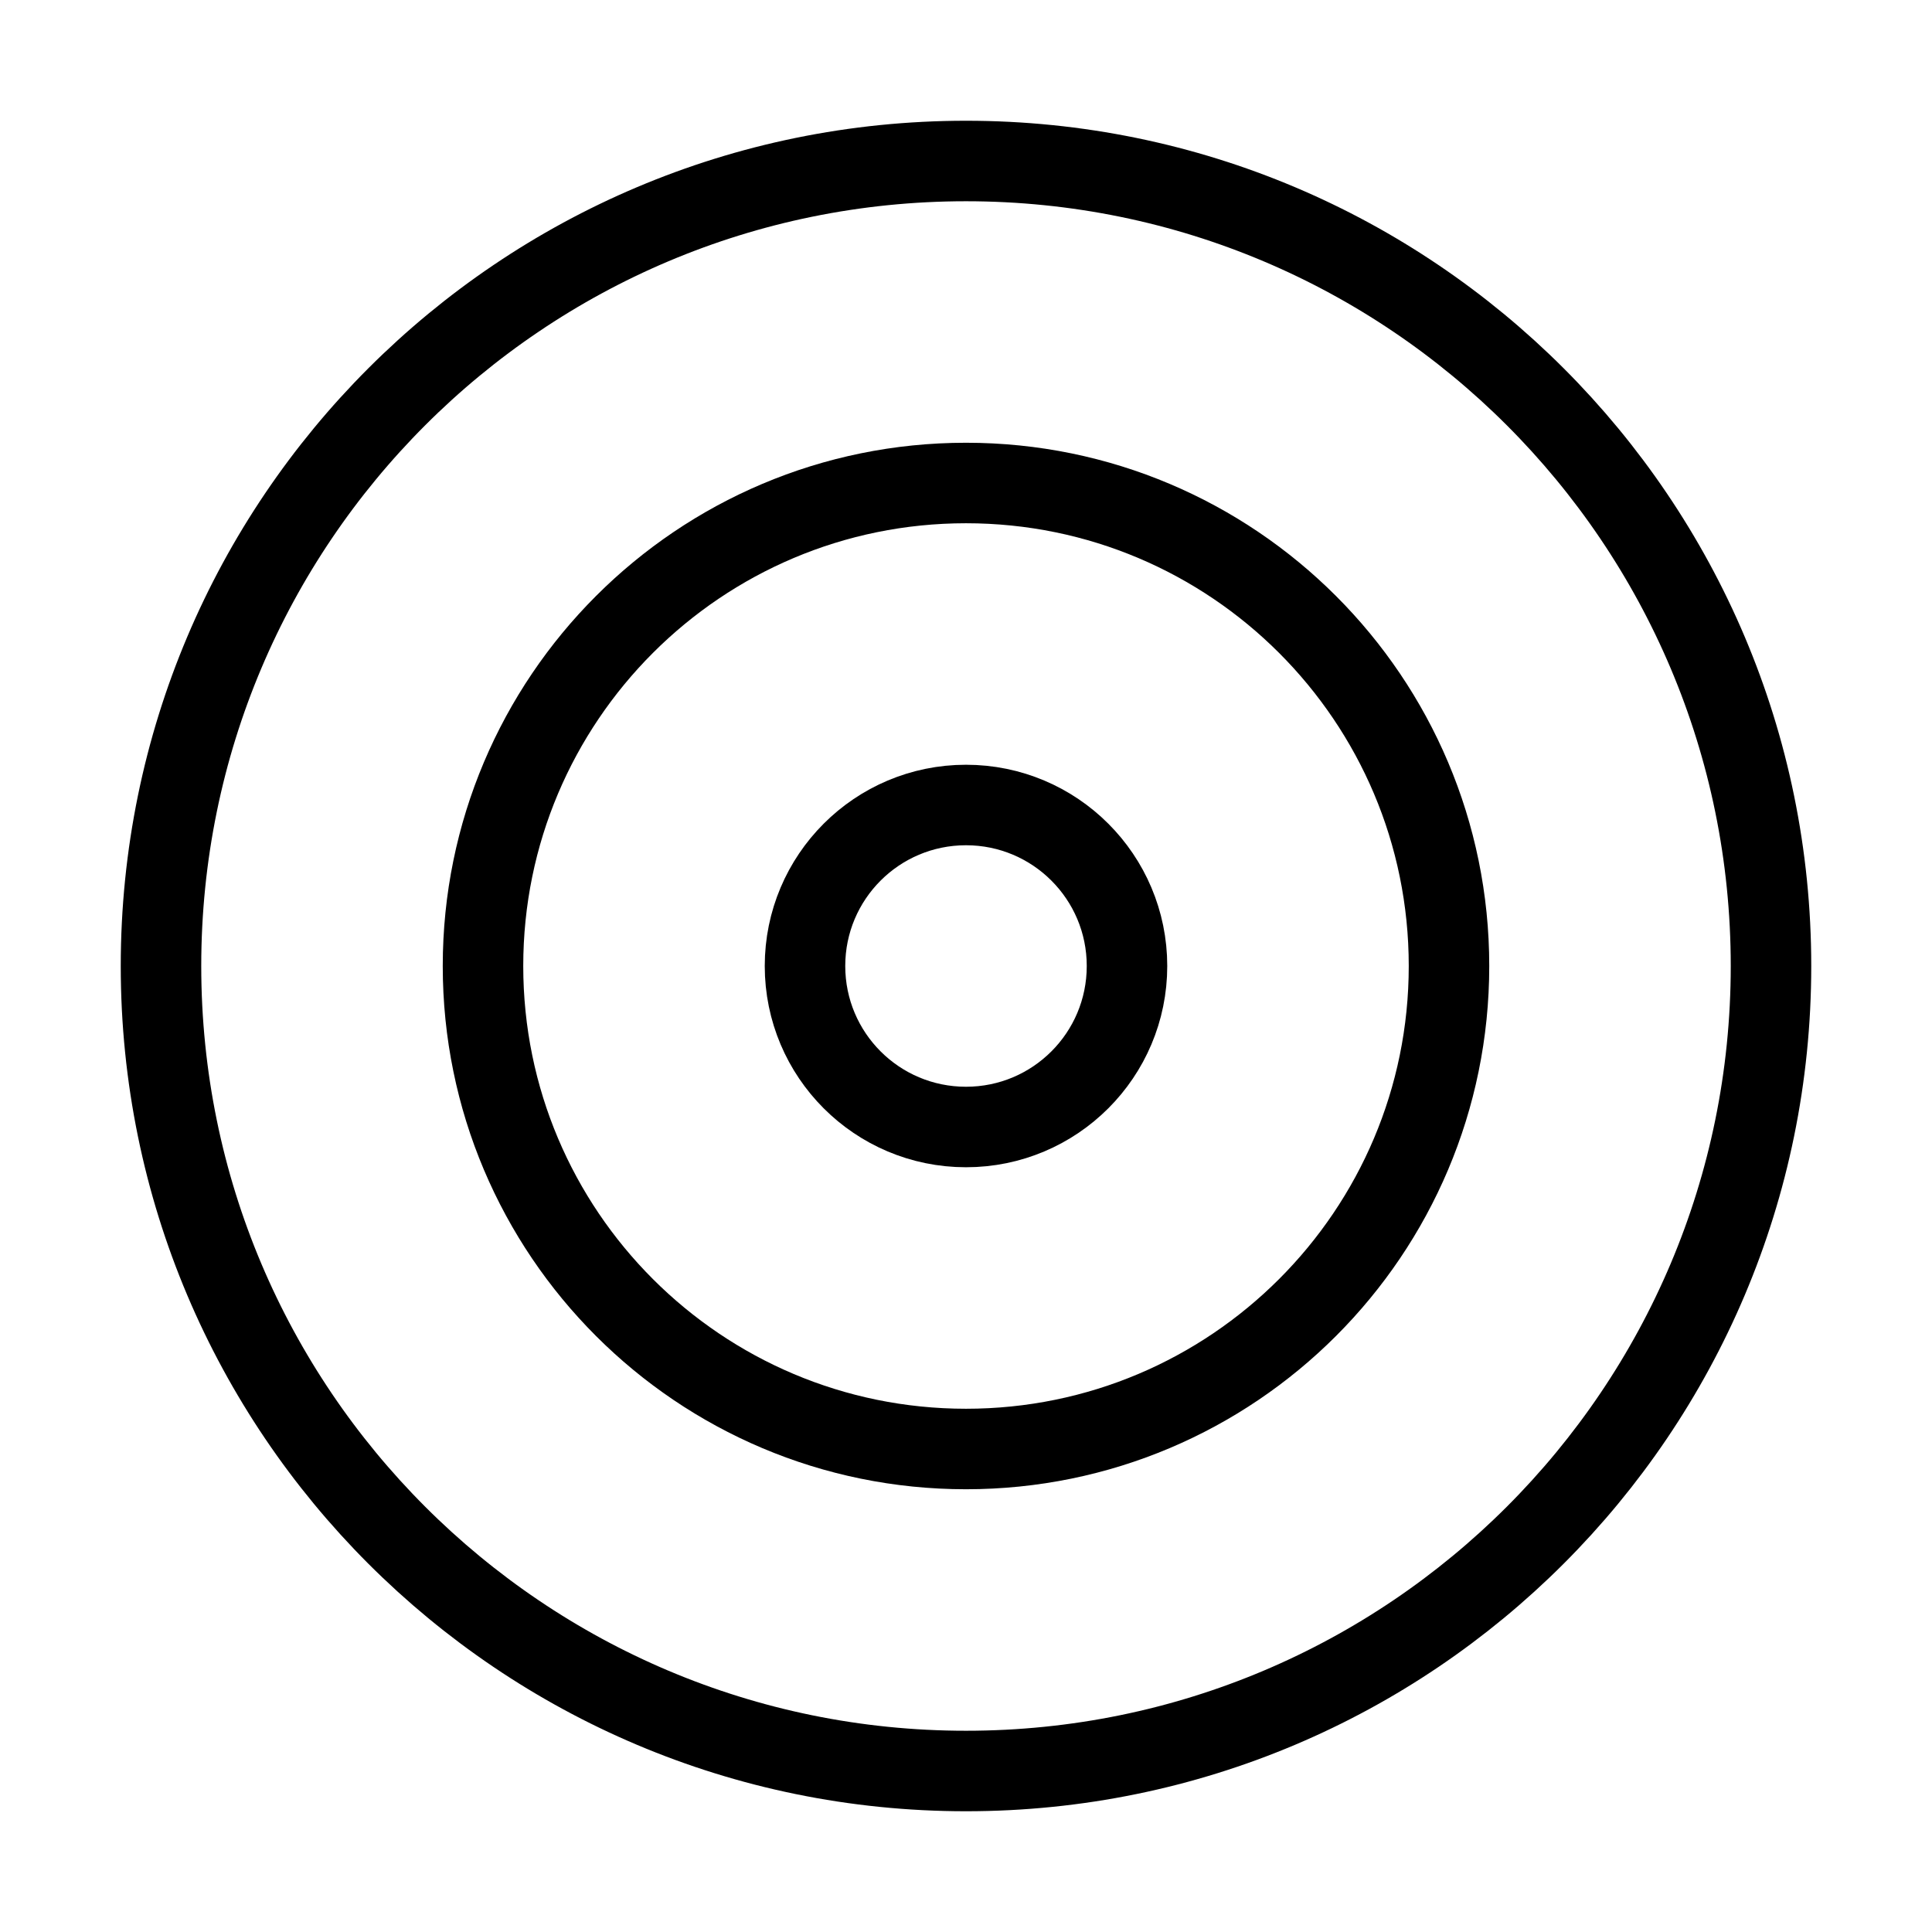
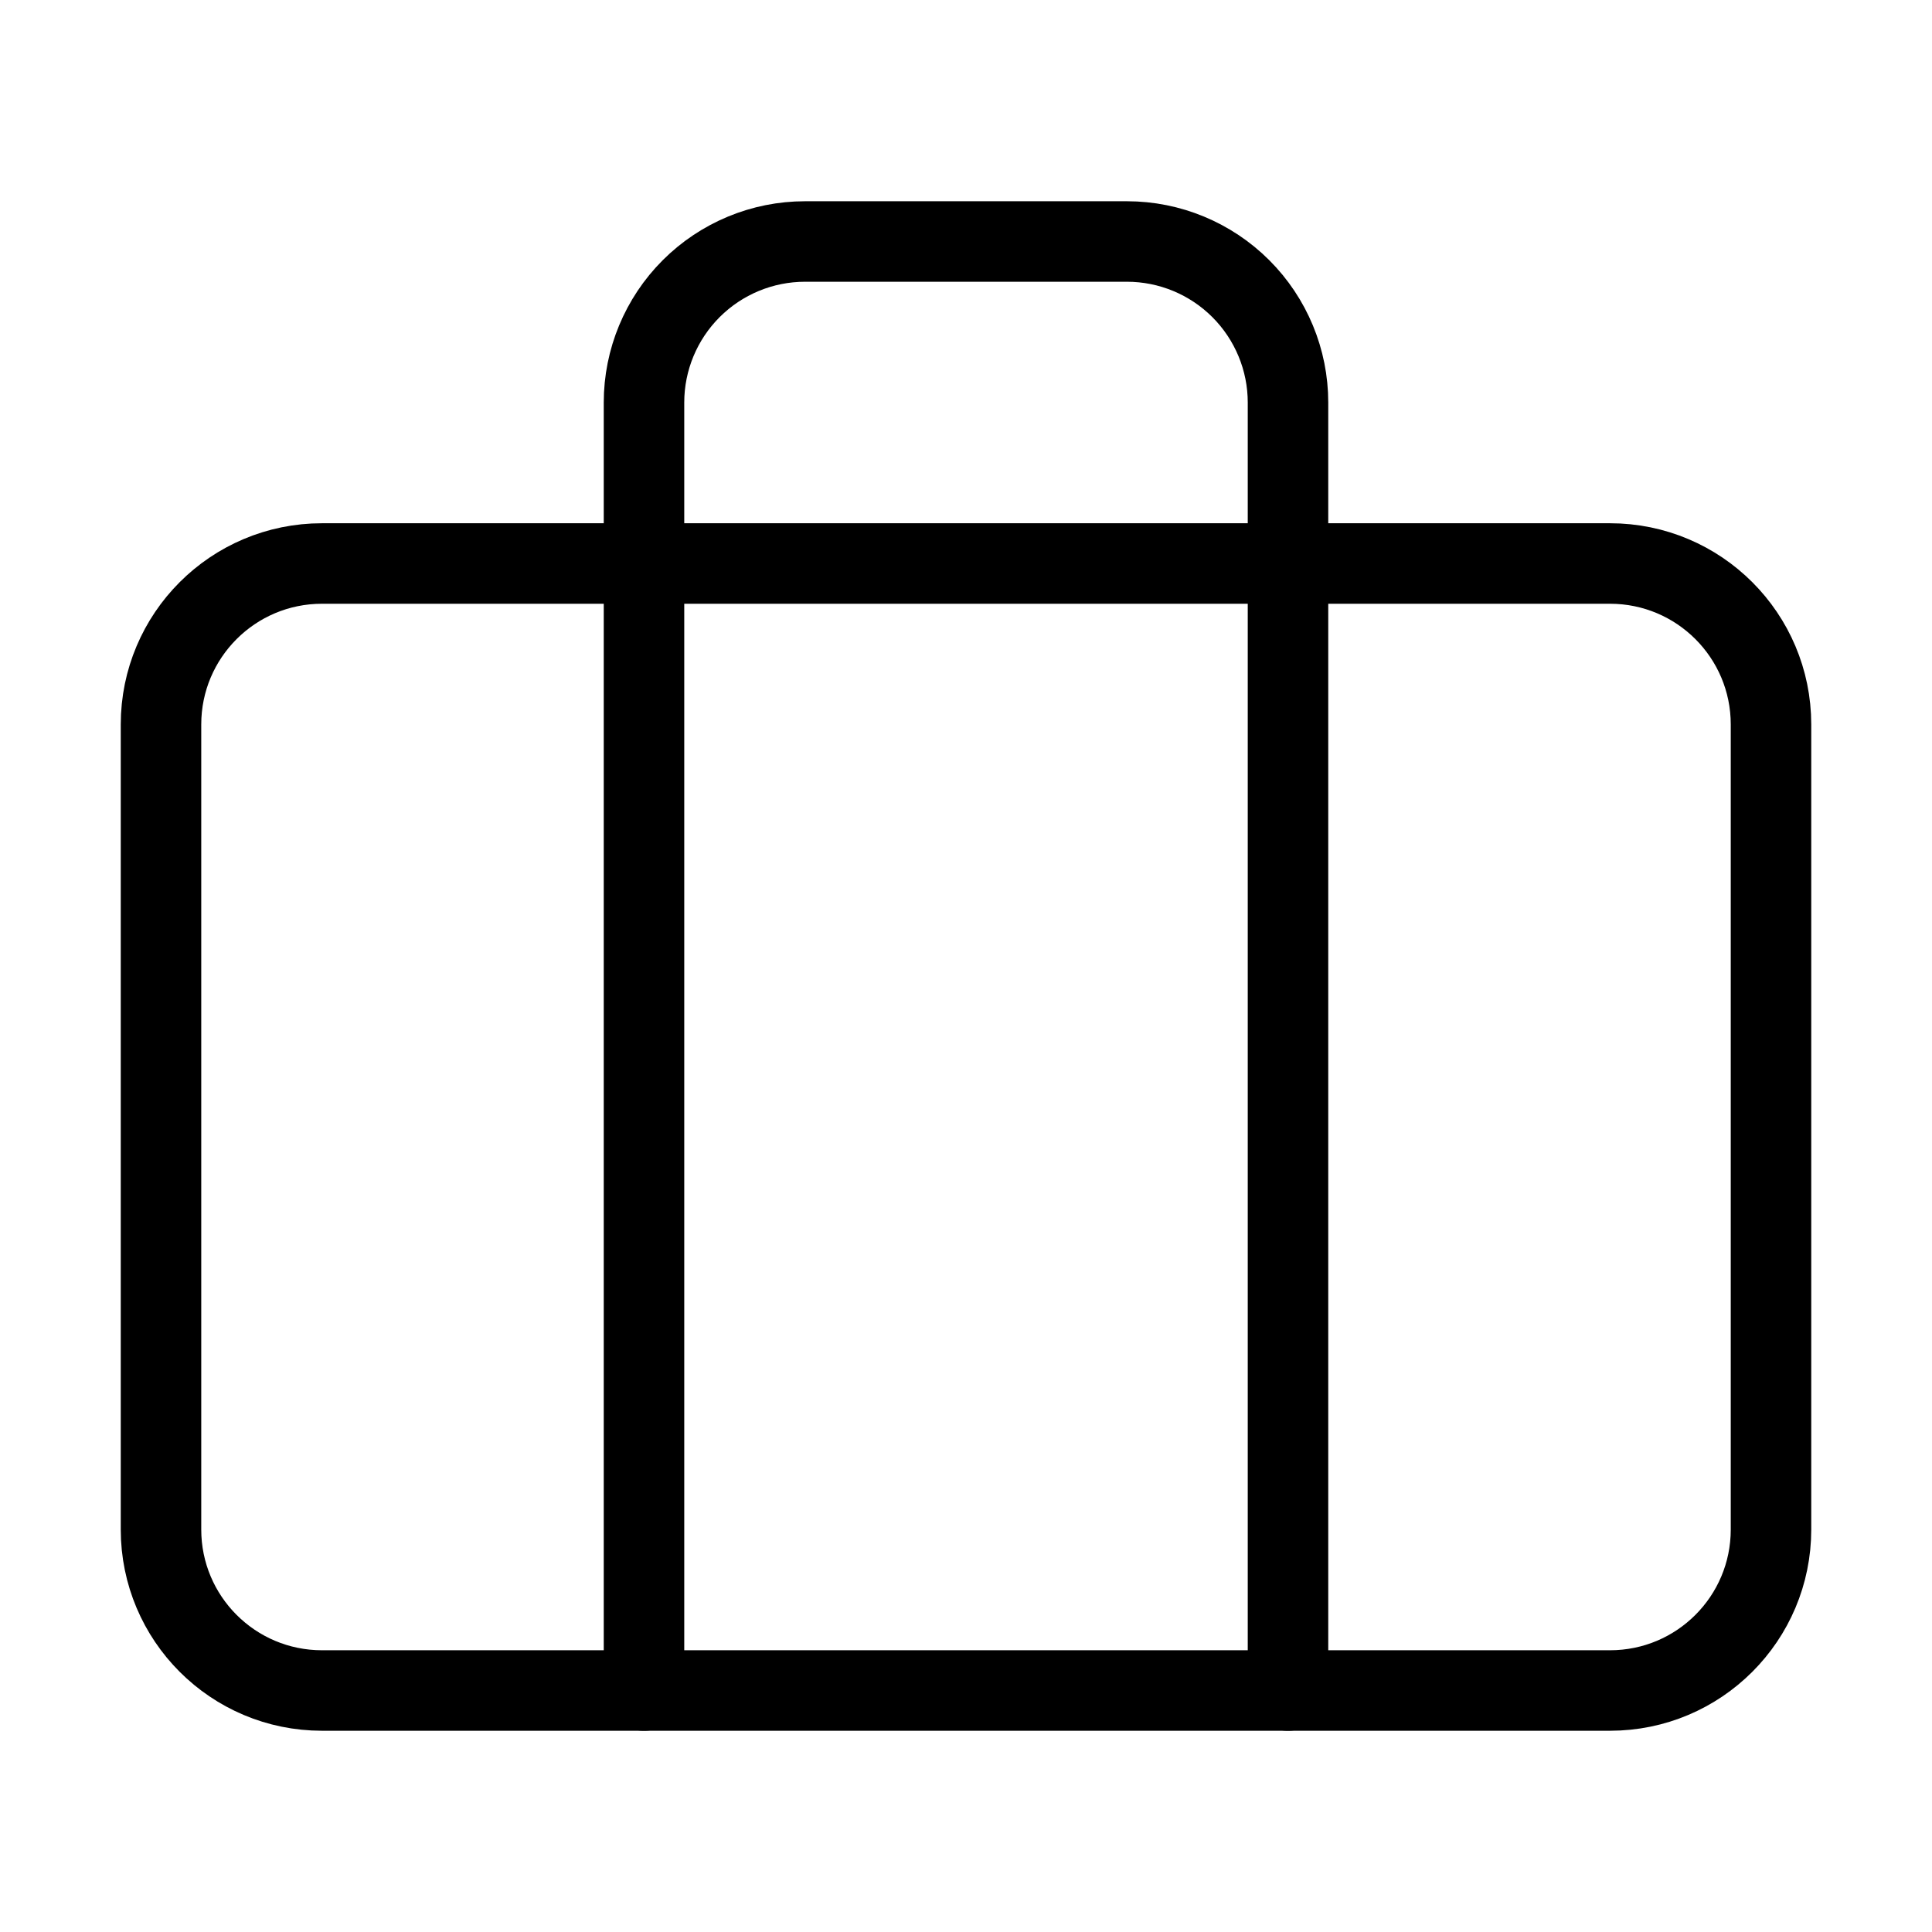
<svg xmlns="http://www.w3.org/2000/svg" width="24" height="24" viewBox="0 0 24 24" fill="none">
-   <path d="M12 22C17.523 22 22 17.523 22 12C22 6.477 17.523 2 12 2C6.477 2 2 6.477 2 12C2 17.523 6.477 22 12 22Z" stroke="black" stroke-linecap="round" stroke-linejoin="round" />
-   <path d="M12 18C15.314 18 18 15.314 18 12C18 8.686 15.314 6 12 6C8.686 6 6 8.686 6 12C6 15.314 8.686 18 12 18Z" stroke="black" stroke-linecap="round" stroke-linejoin="round" />
-   <path d="M12 14C13.105 14 14 13.105 14 12C14 10.895 13.105 10 12 10C10.895 10 10 10.895 10 12C10 13.105 10.895 14 12 14Z" stroke="black" stroke-linecap="round" stroke-linejoin="round" />
+   <path d="M20 7H4C2.895 7 2 7.895 2 9V19C2 20.105 2.895 21 4 21H20C21.105 21 22 20.105 22 19V9C22 7.895 21.105 7 20 7Z" stroke="black" stroke-linecap="round" stroke-linejoin="round" />
+   <path d="M16 21V5C16 4.47 15.789 3.961 15.414 3.586C15.039 3.211 14.53 3 14 3H10C9.47 3 8.961 3.211 8.586 3.586C8.211 3.961 8 4.47 8 5V21" stroke="black" stroke-linecap="round" stroke-linejoin="round" />
</svg>
